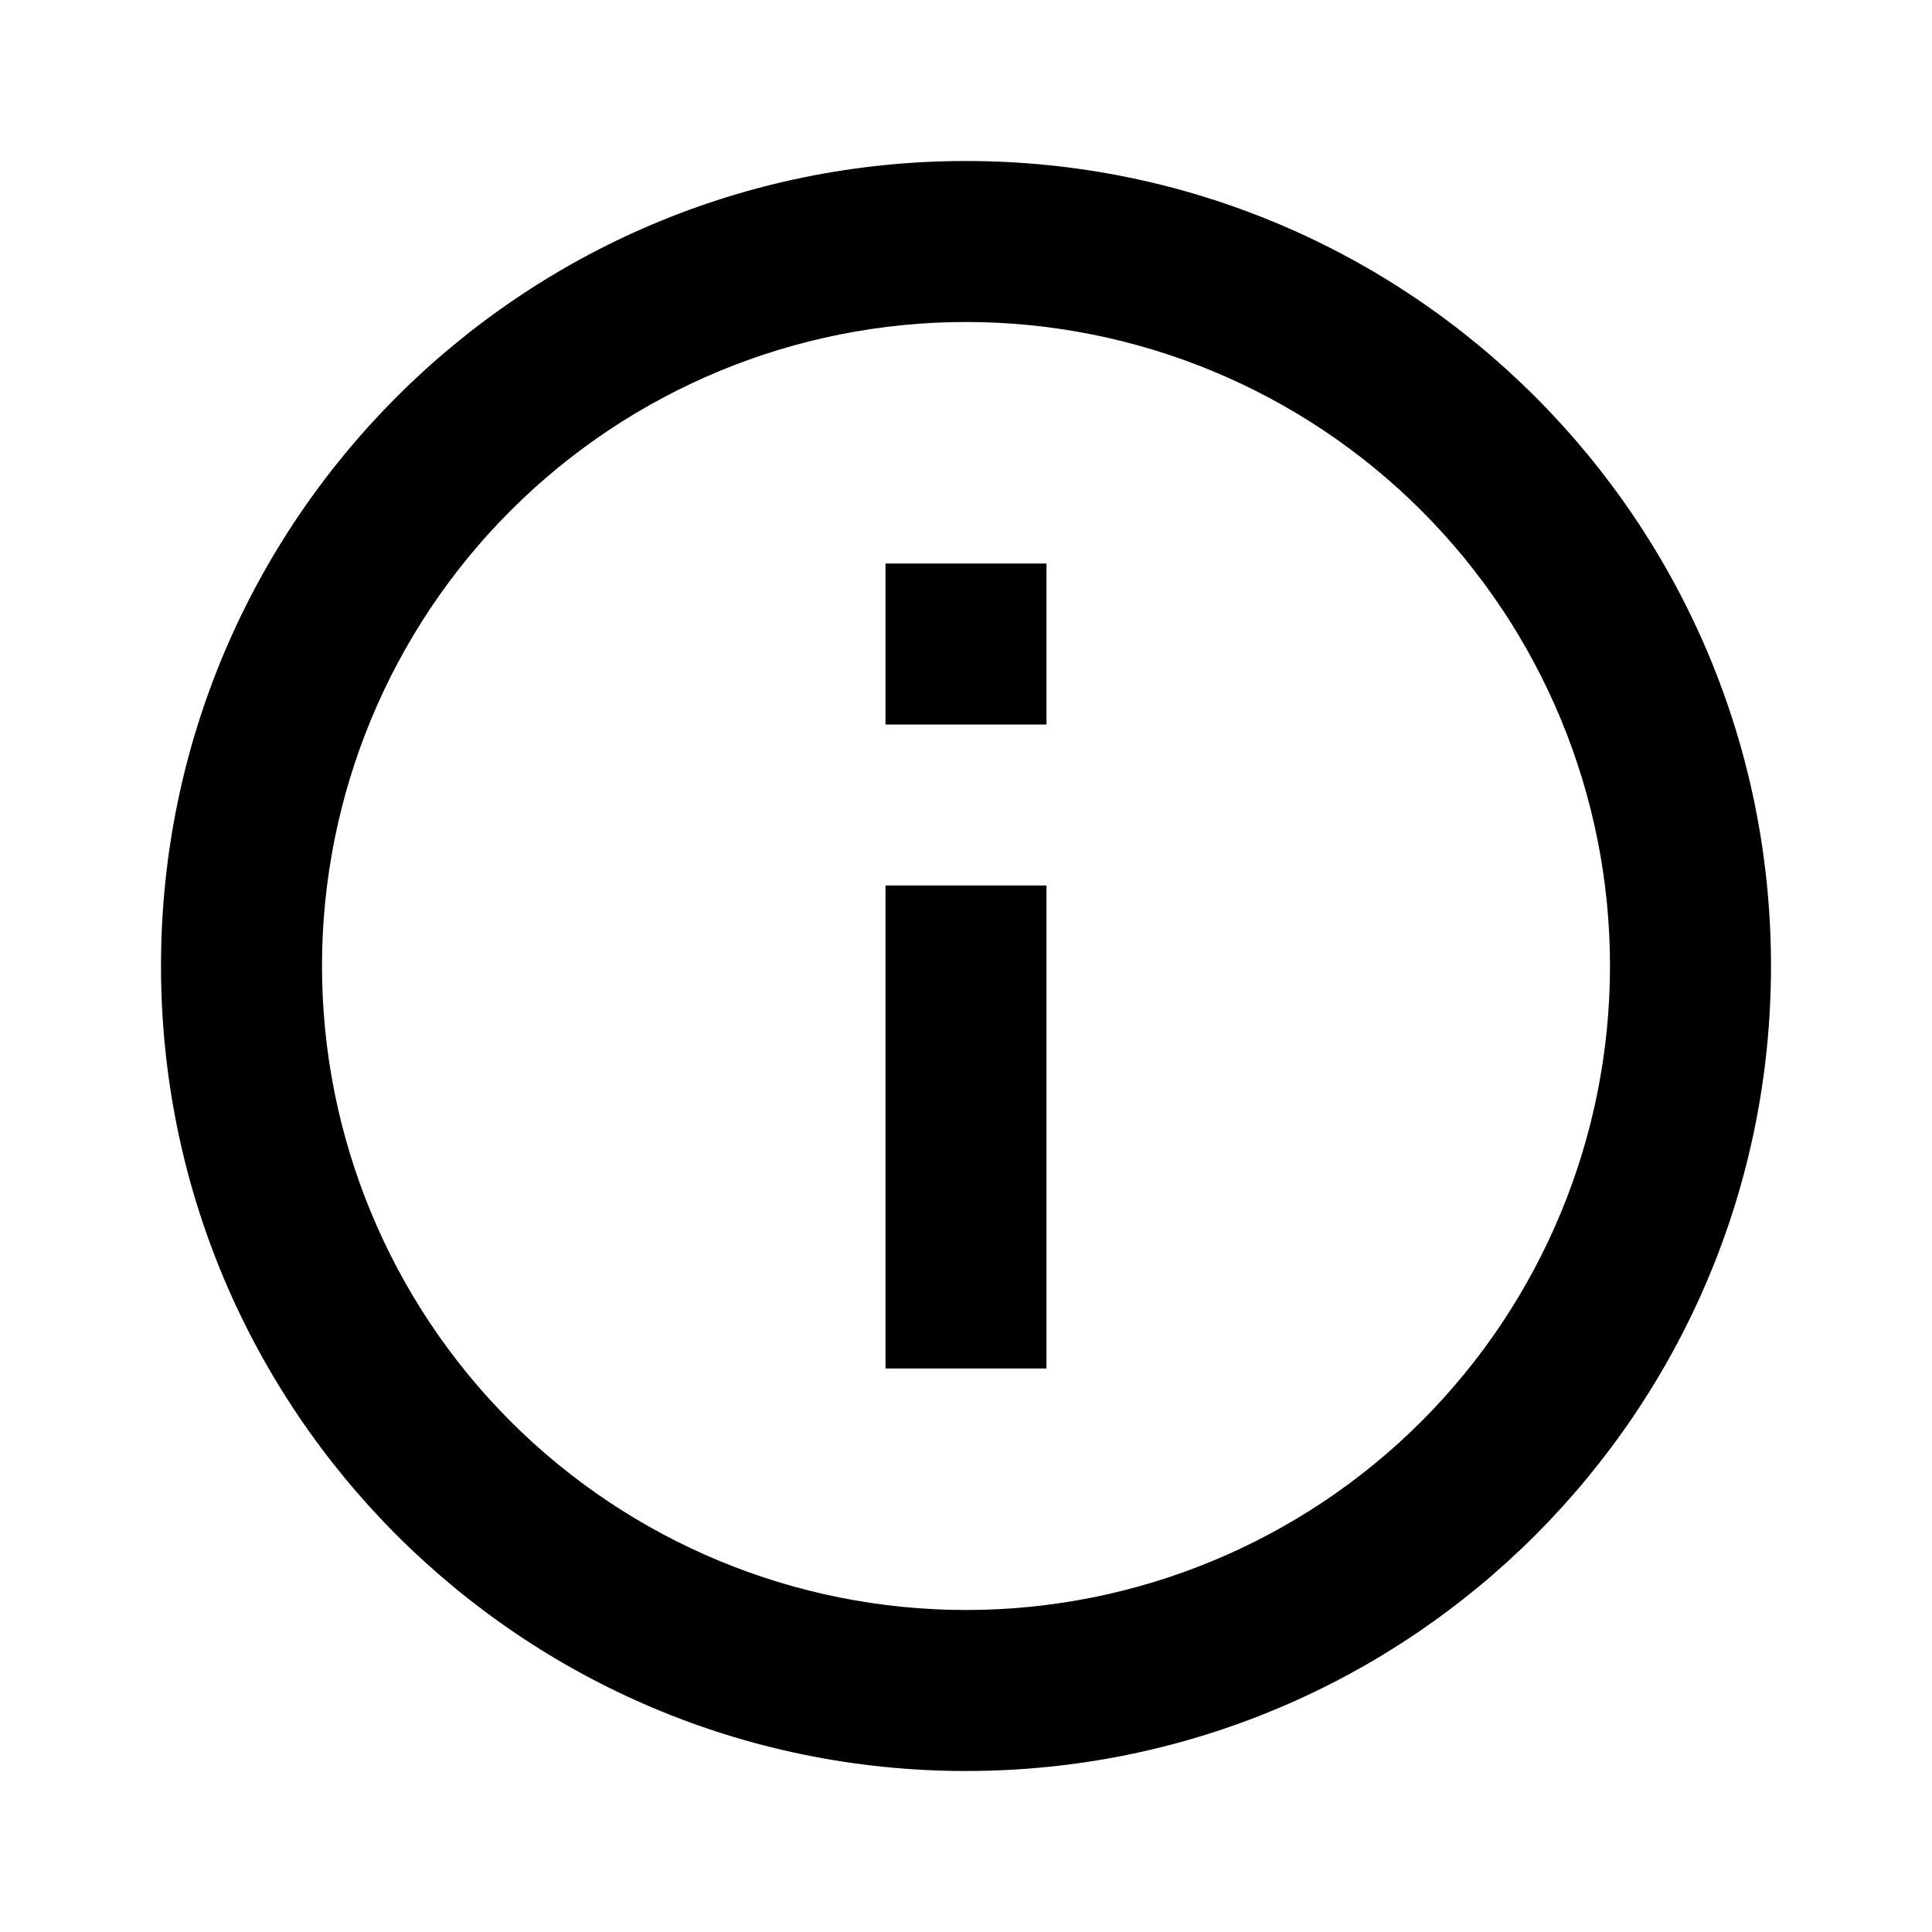
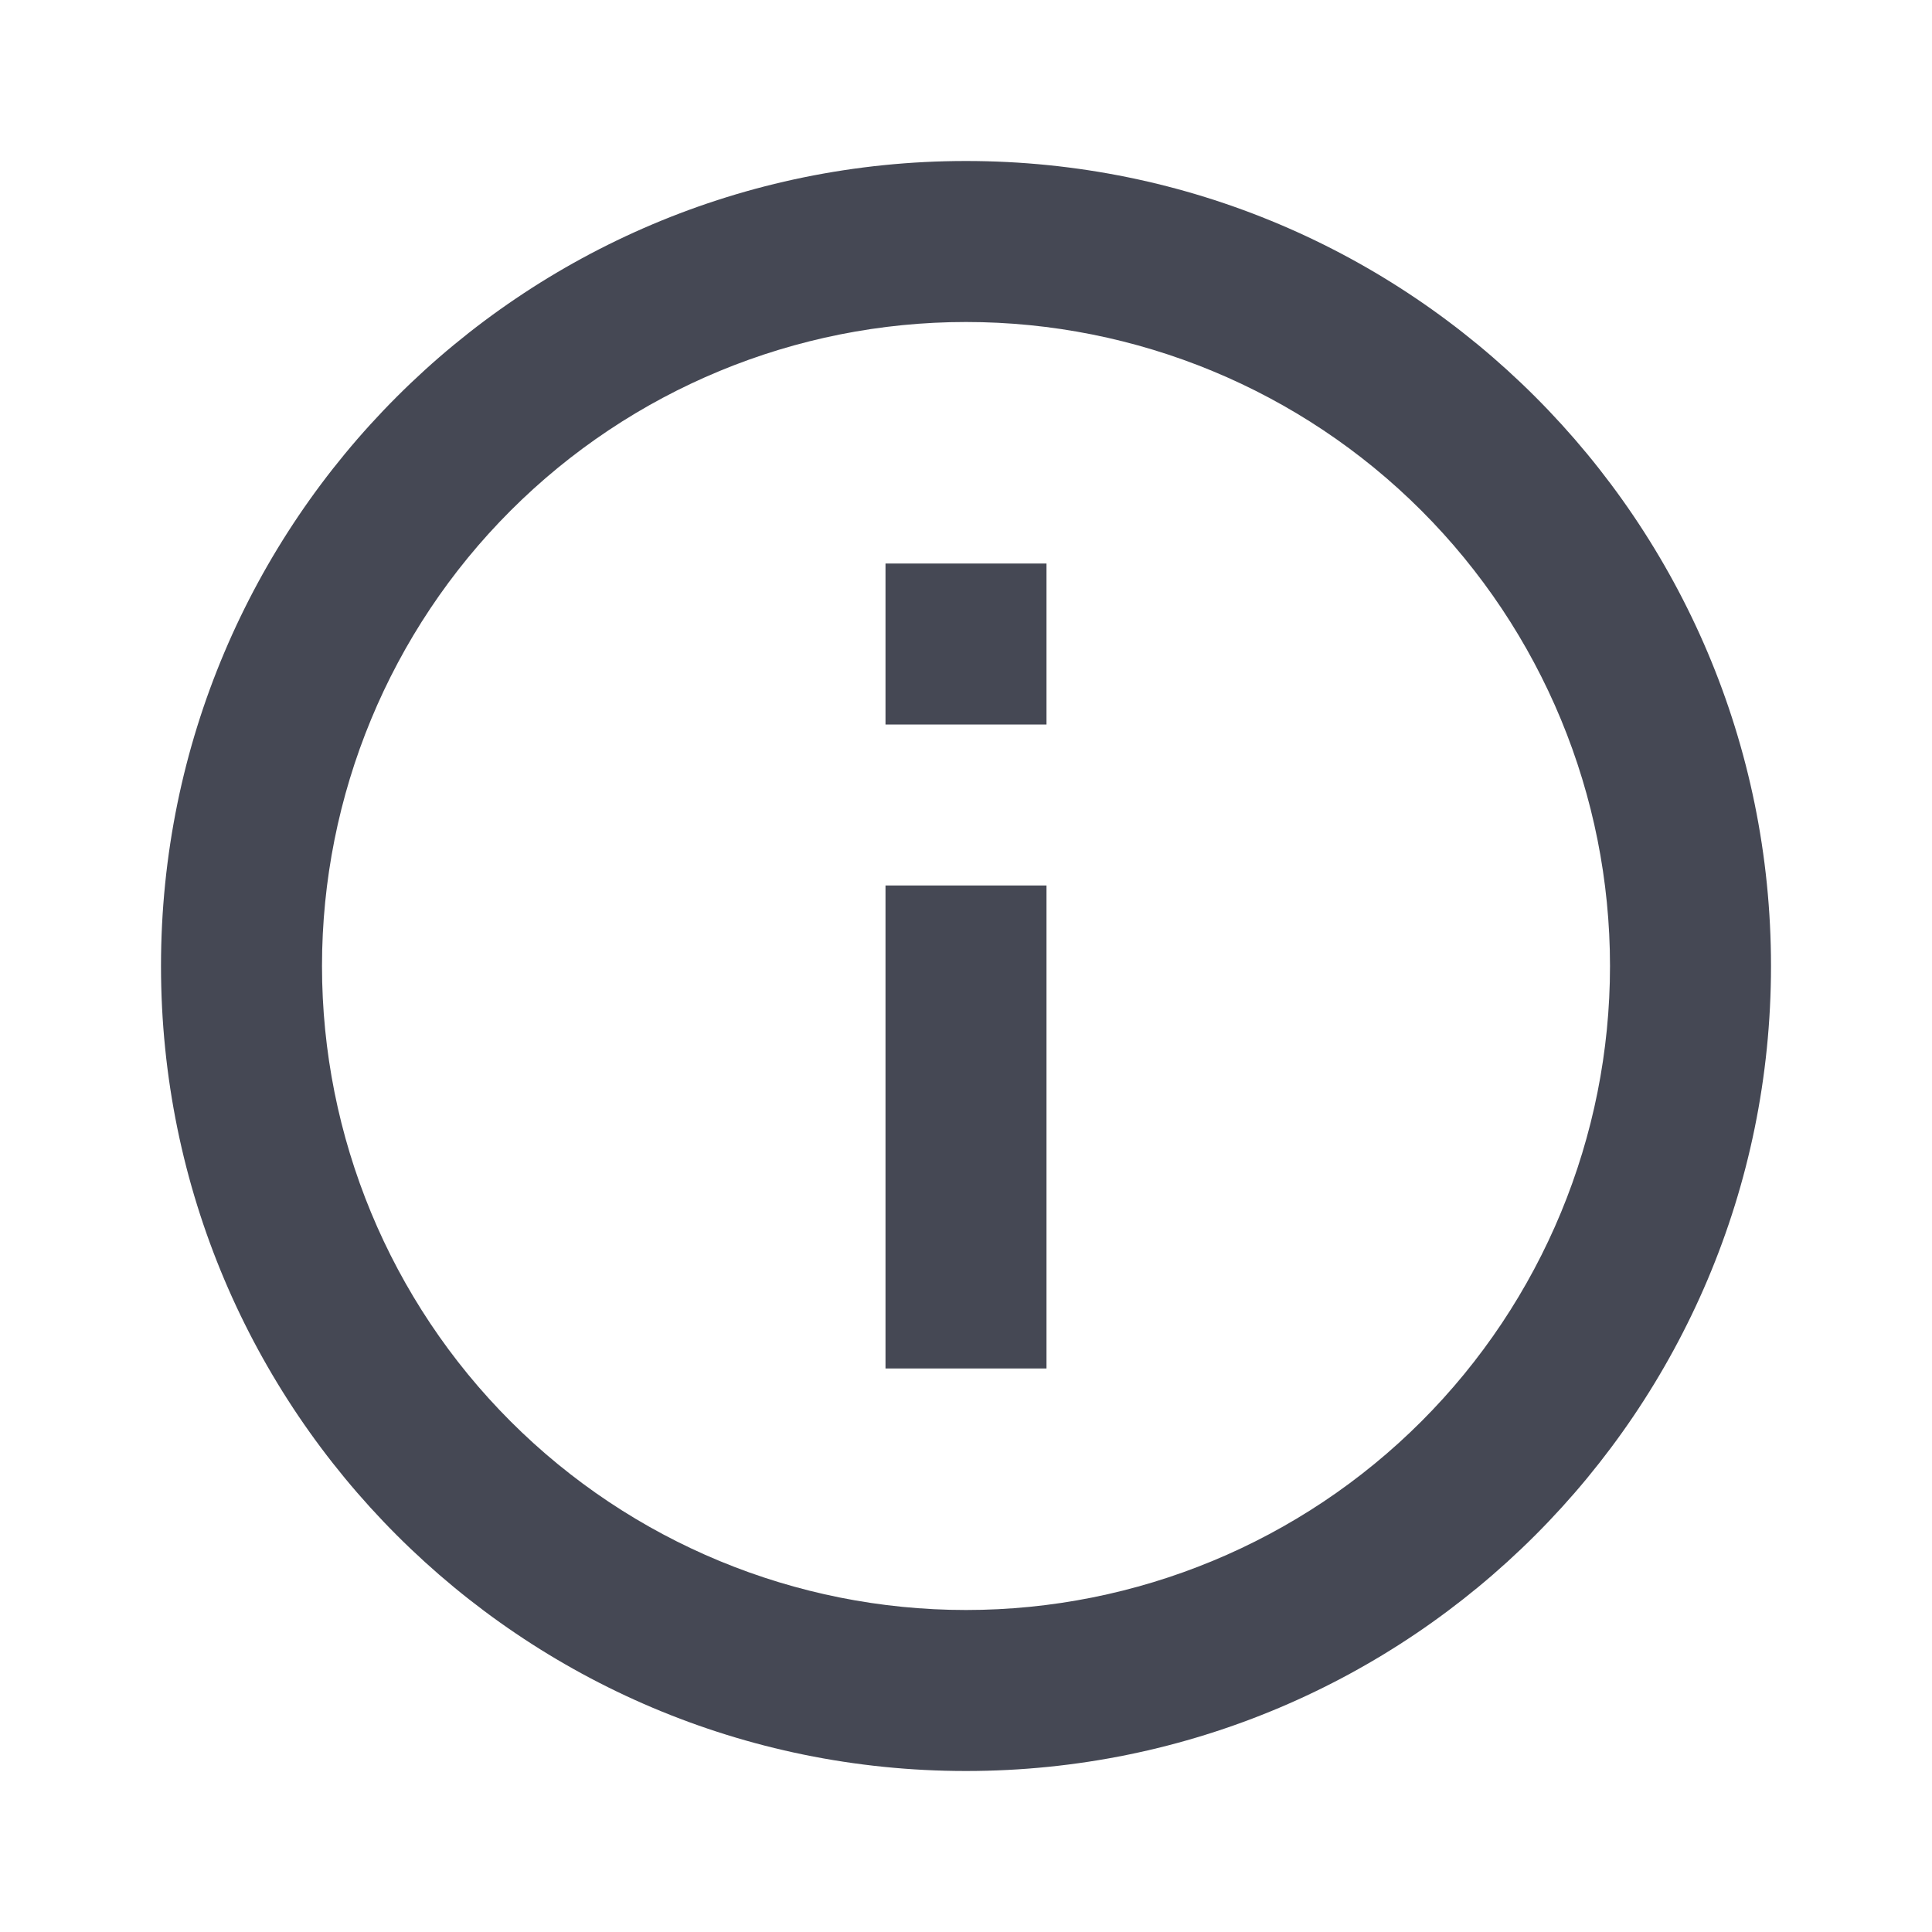
<svg xmlns="http://www.w3.org/2000/svg" width="24" height="24" viewBox="0 0 24 24" fill="none">
-   <path d="M12 22C6.477 22 2 17.523 2 12C2 6.477 6.477 2 12 2C17.523 2 22 6.477 22 12C22 17.523 17.523 22 12 22ZM12 20C14.122 20 16.157 19.157 17.657 17.657C19.157 16.157 20 14.122 20 12C20 9.878 19.157 7.843 17.657 6.343C16.157 4.843 14.122 4 12 4C9.878 4 7.843 4.843 6.343 6.343C4.843 7.843 4 9.878 4 12C4 14.122 4.843 16.157 6.343 17.657C7.843 19.157 9.878 20 12 20ZM11 7H13V9H11V7ZM11 11H13V17H11V11Z" fill="black" />
+   <path d="M12 22C6.477 22 2 17.523 2 12C2 6.477 6.477 2 12 2C17.523 2 22 6.477 22 12C22 17.523 17.523 22 12 22ZM12 20C14.122 20 16.157 19.157 17.657 17.657C19.157 16.157 20 14.122 20 12C20 9.878 19.157 7.843 17.657 6.343C16.157 4.843 14.122 4 12 4C9.878 4 7.843 4.843 6.343 6.343C4.843 7.843 4 9.878 4 12C4 14.122 4.843 16.157 6.343 17.657C7.843 19.157 9.878 20 12 20ZM11 7H13V9H11V7ZM11 11H13V17H11V11Z" fill="#454854" />
</svg>
